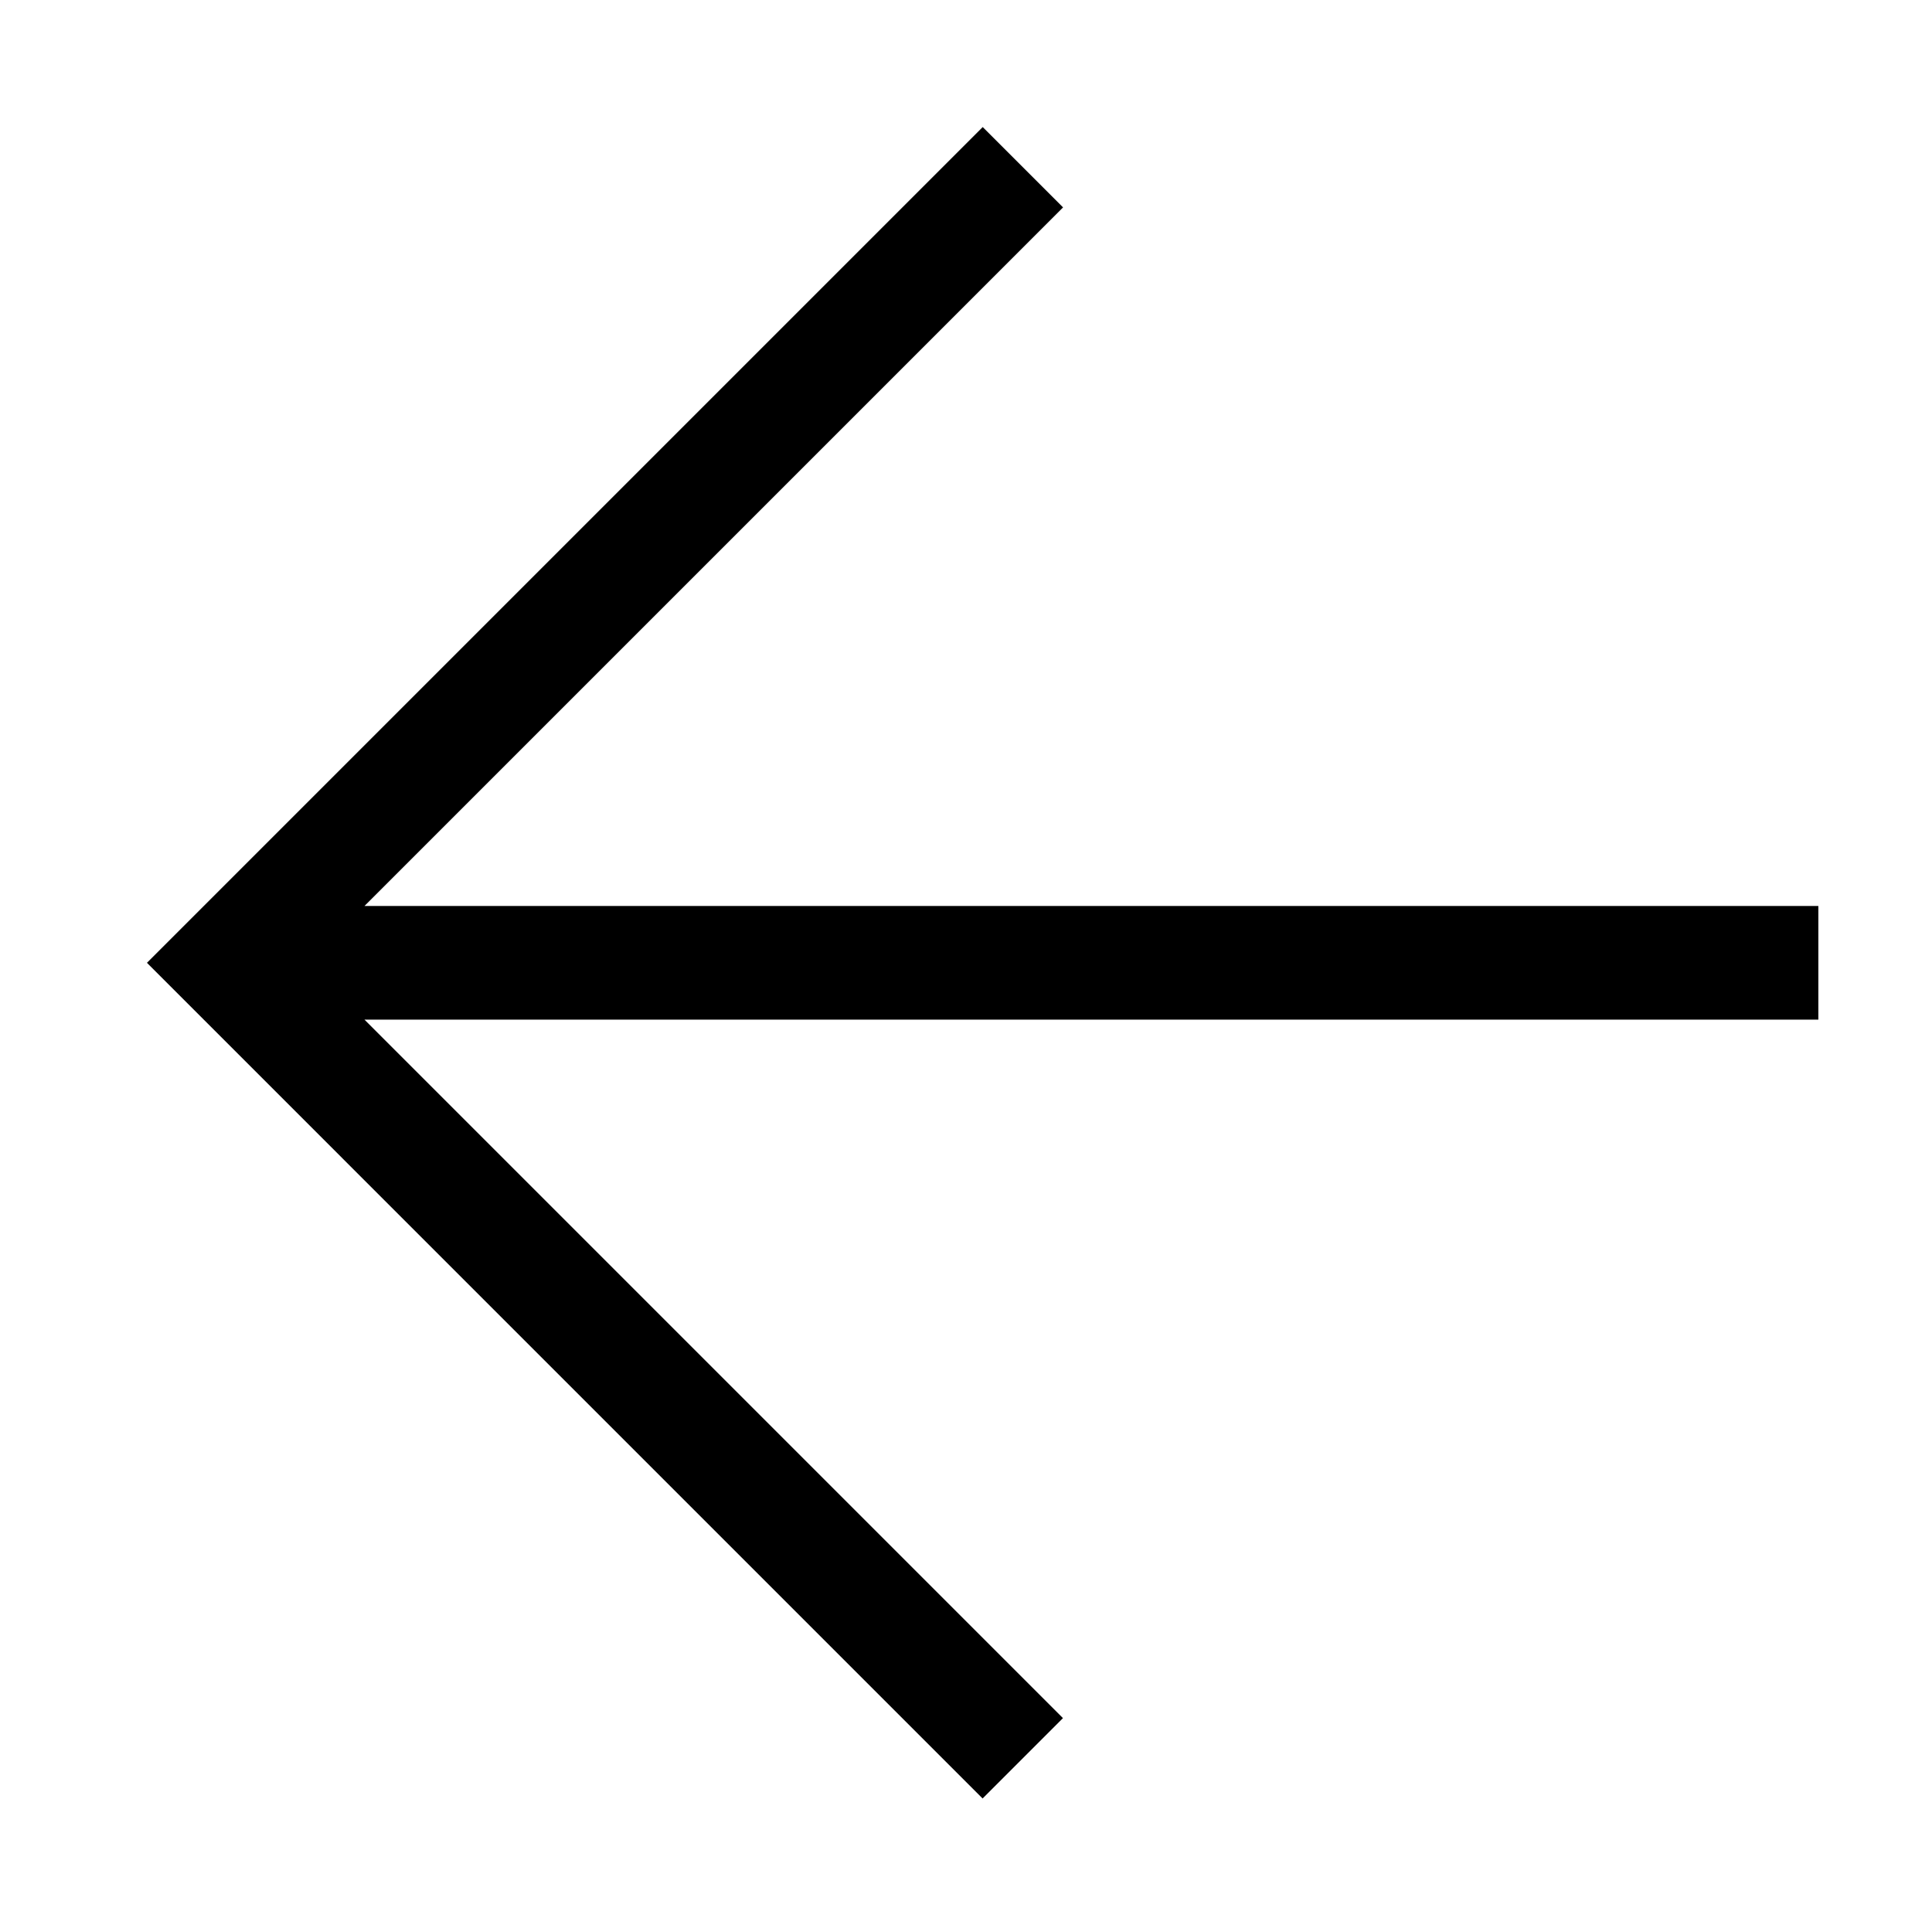
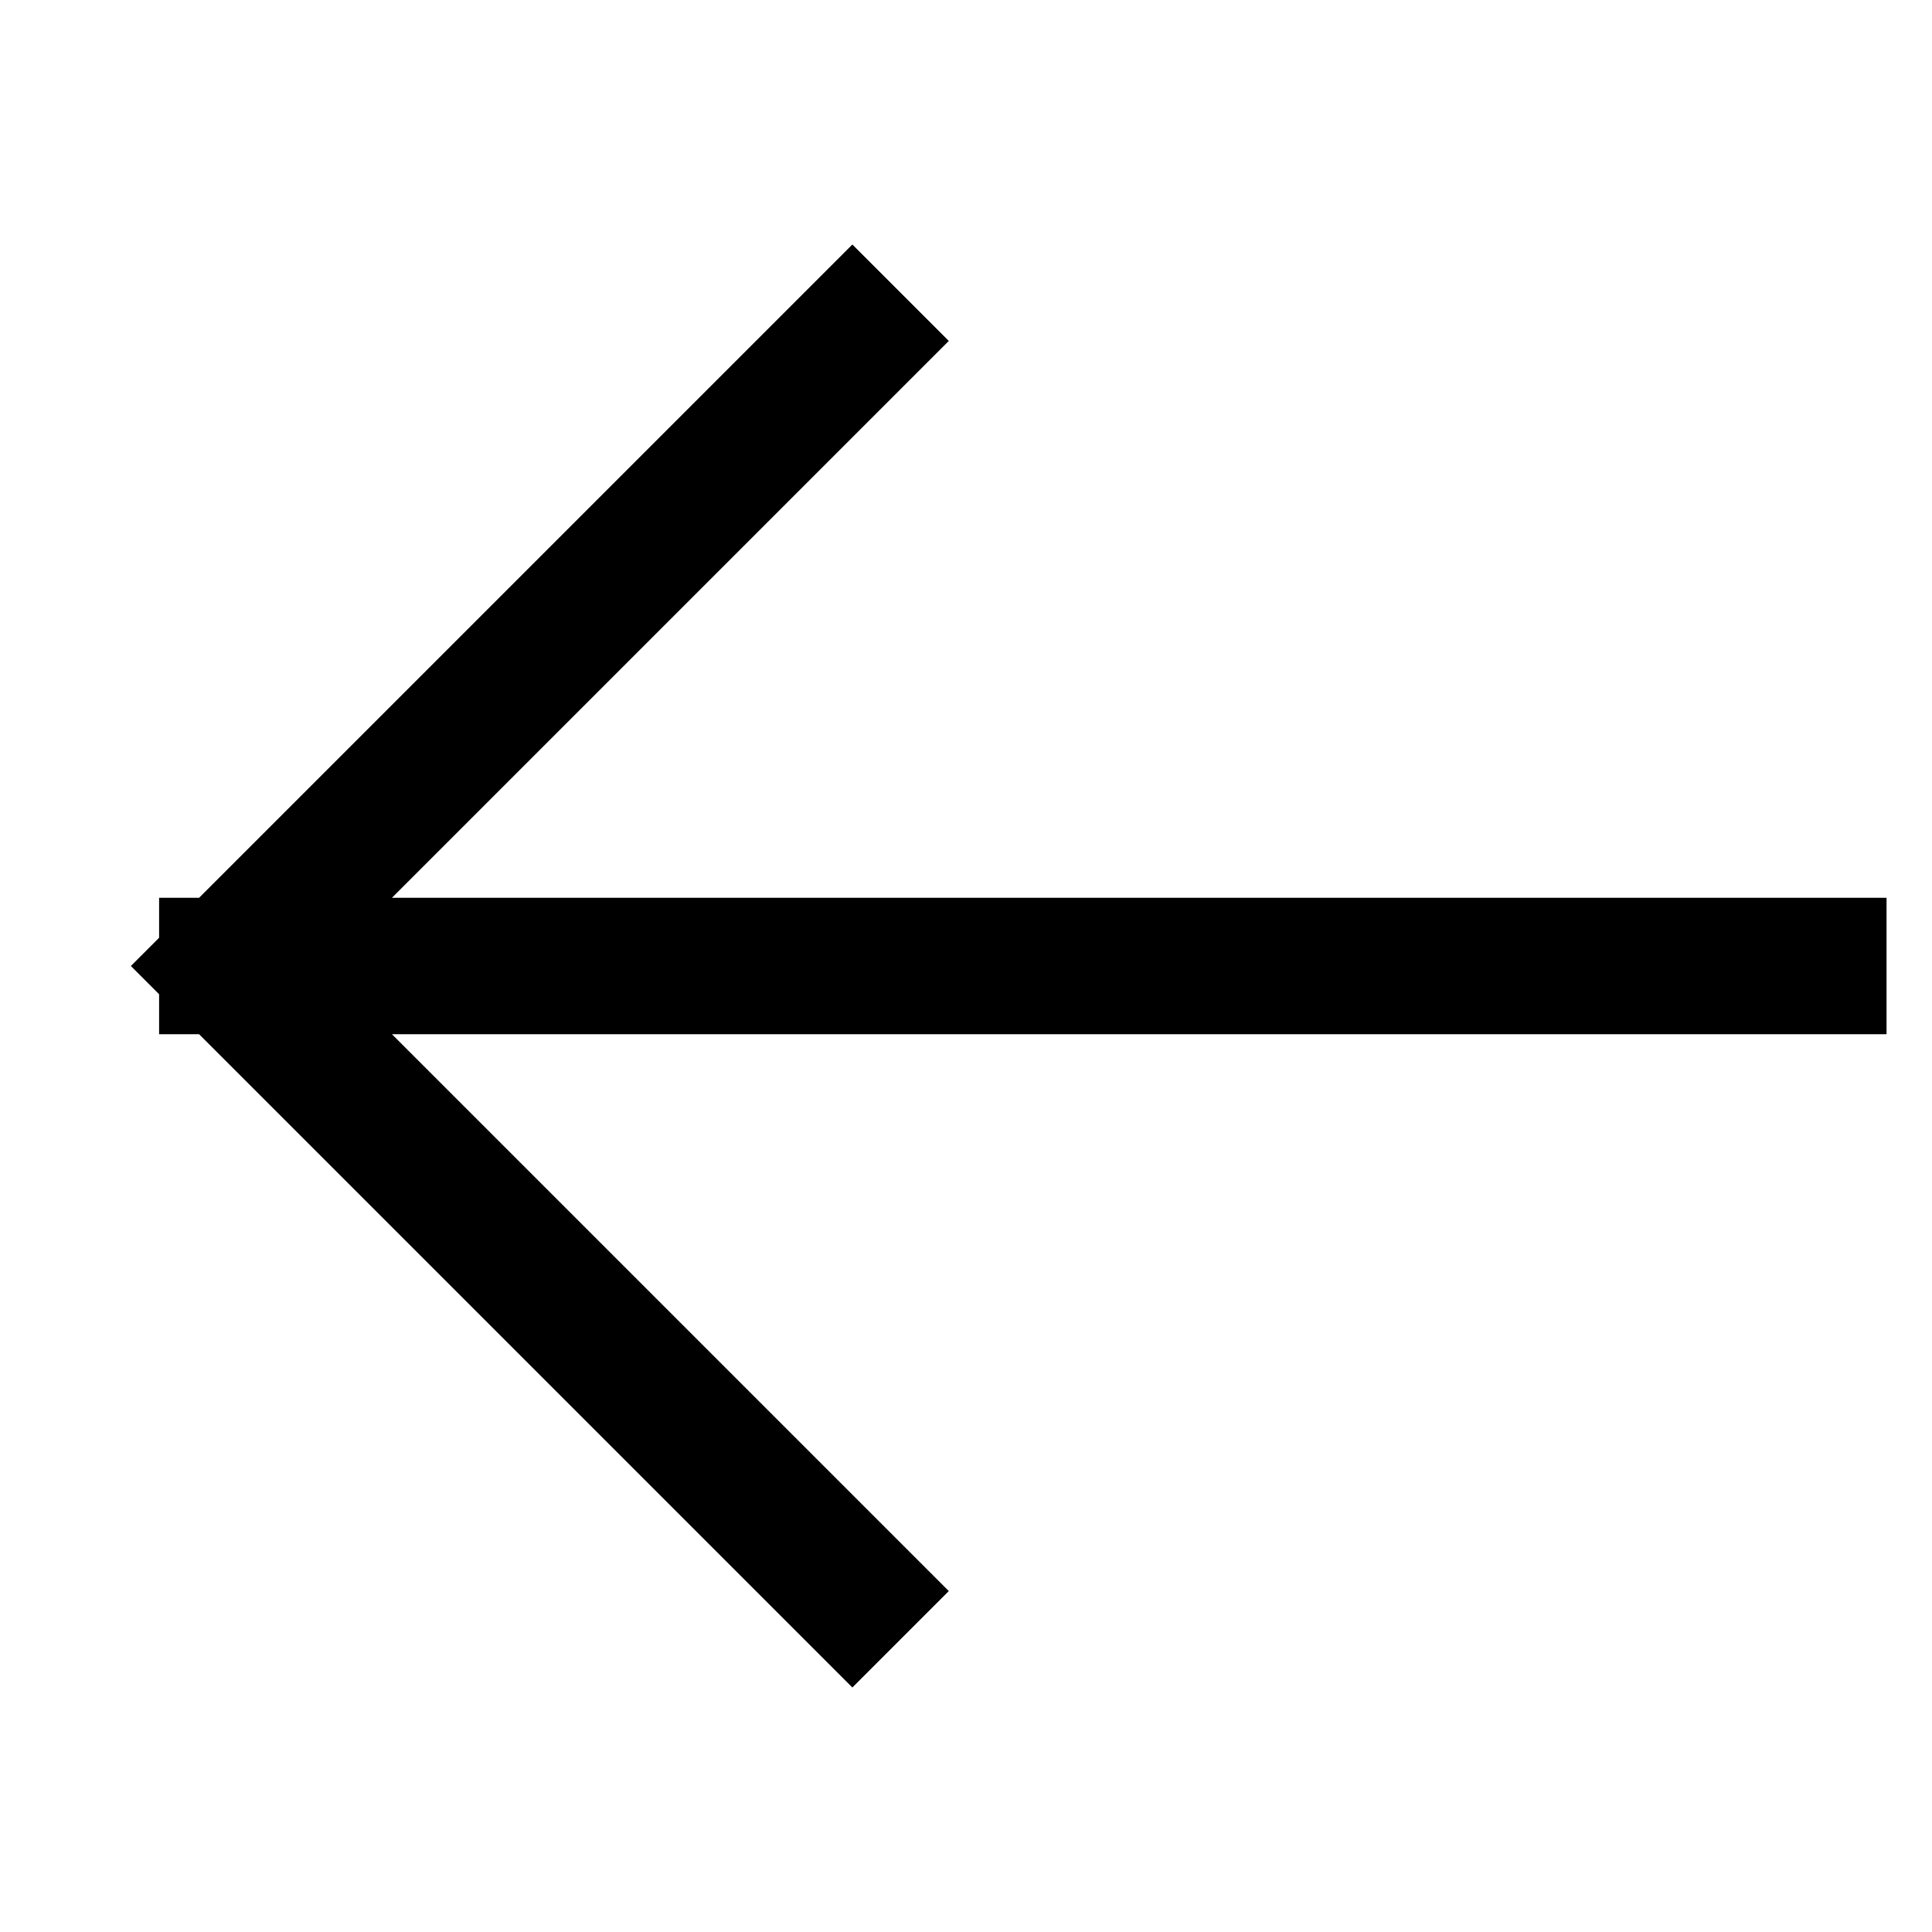
- <svg xmlns="http://www.w3.org/2000/svg" version="1.1" width="17" height="17" viewBox="0 0 17 17">
-   <g>
- </g>
-   <path d="M16 8.972h-12.793l6.146 6.146-0.707 0.707-7.353-7.353 7.354-7.354 0.707 0.707-6.147 6.147h12.793v1z" fill="#000000" />
+ <svg xmlns="http://www.w3.org/2000/svg" width="17" height="17" viewBox="0 0 17 17">
+   <path d="M16 8.5H2M7.5 3L2 8.5 7.5 14" fill="none" stroke="#000000" stroke-width="1.2" stroke-linecap="square" stroke-linejoin="miter" />
</svg>
